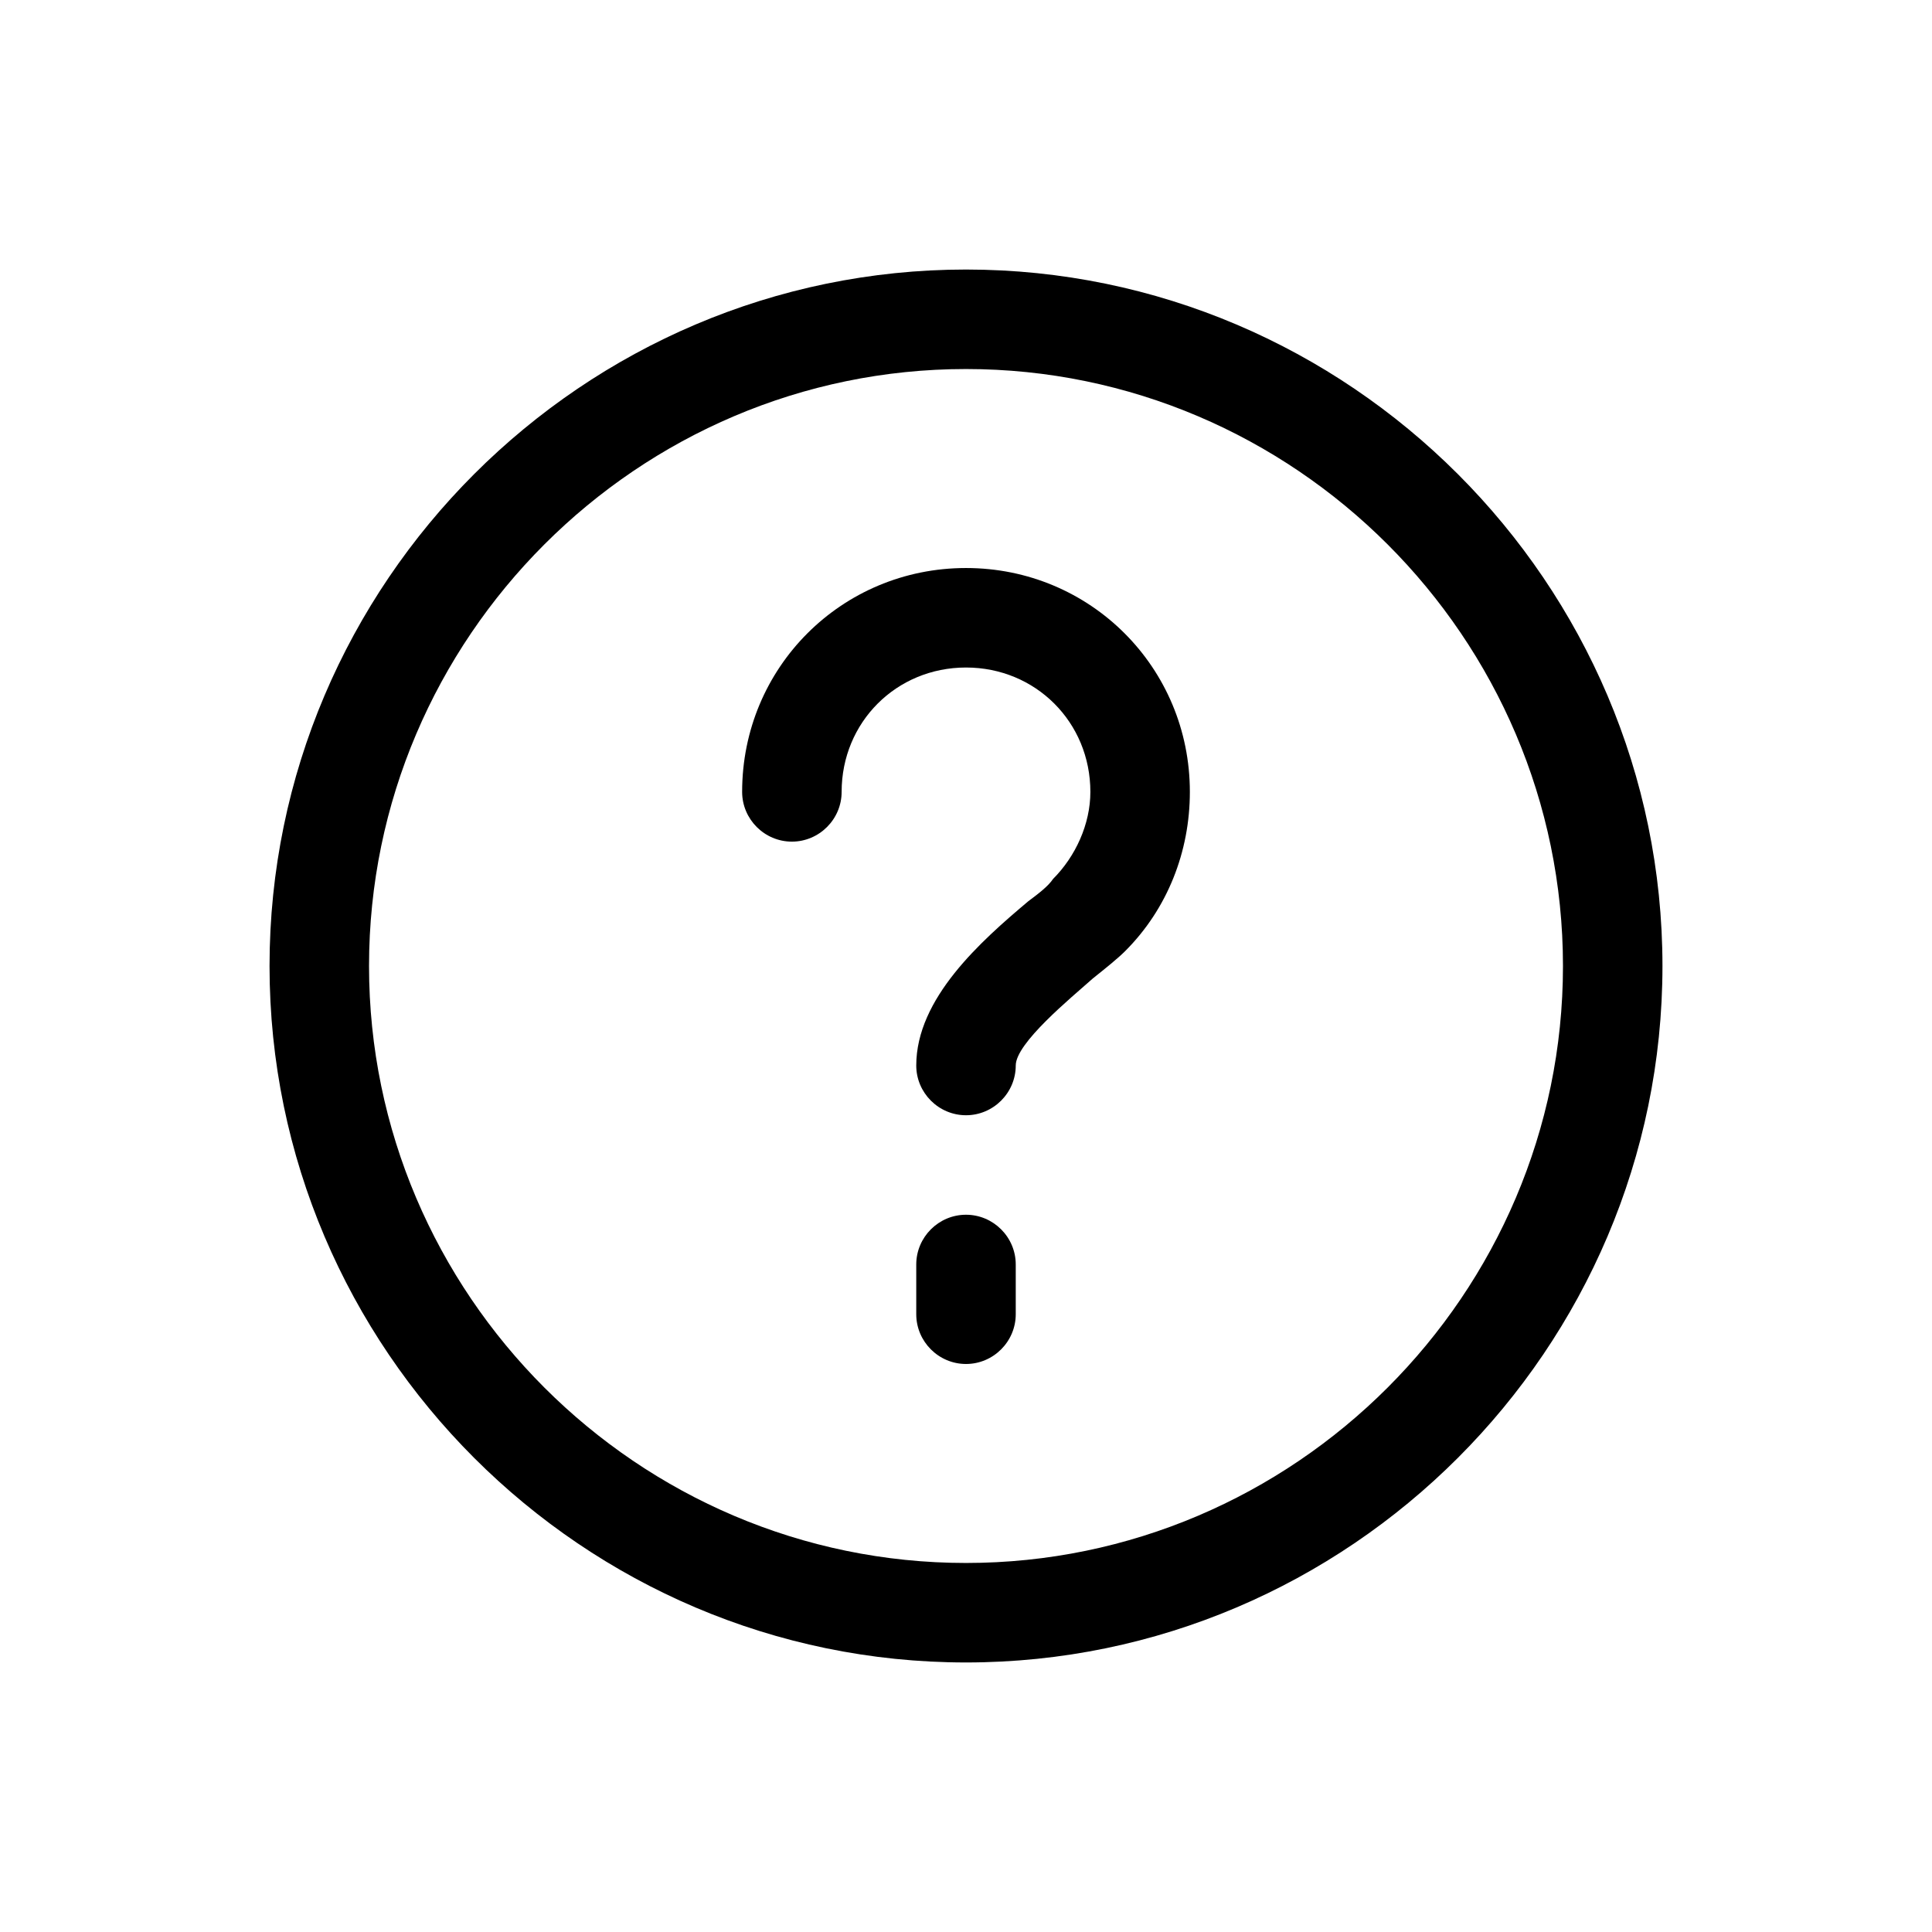
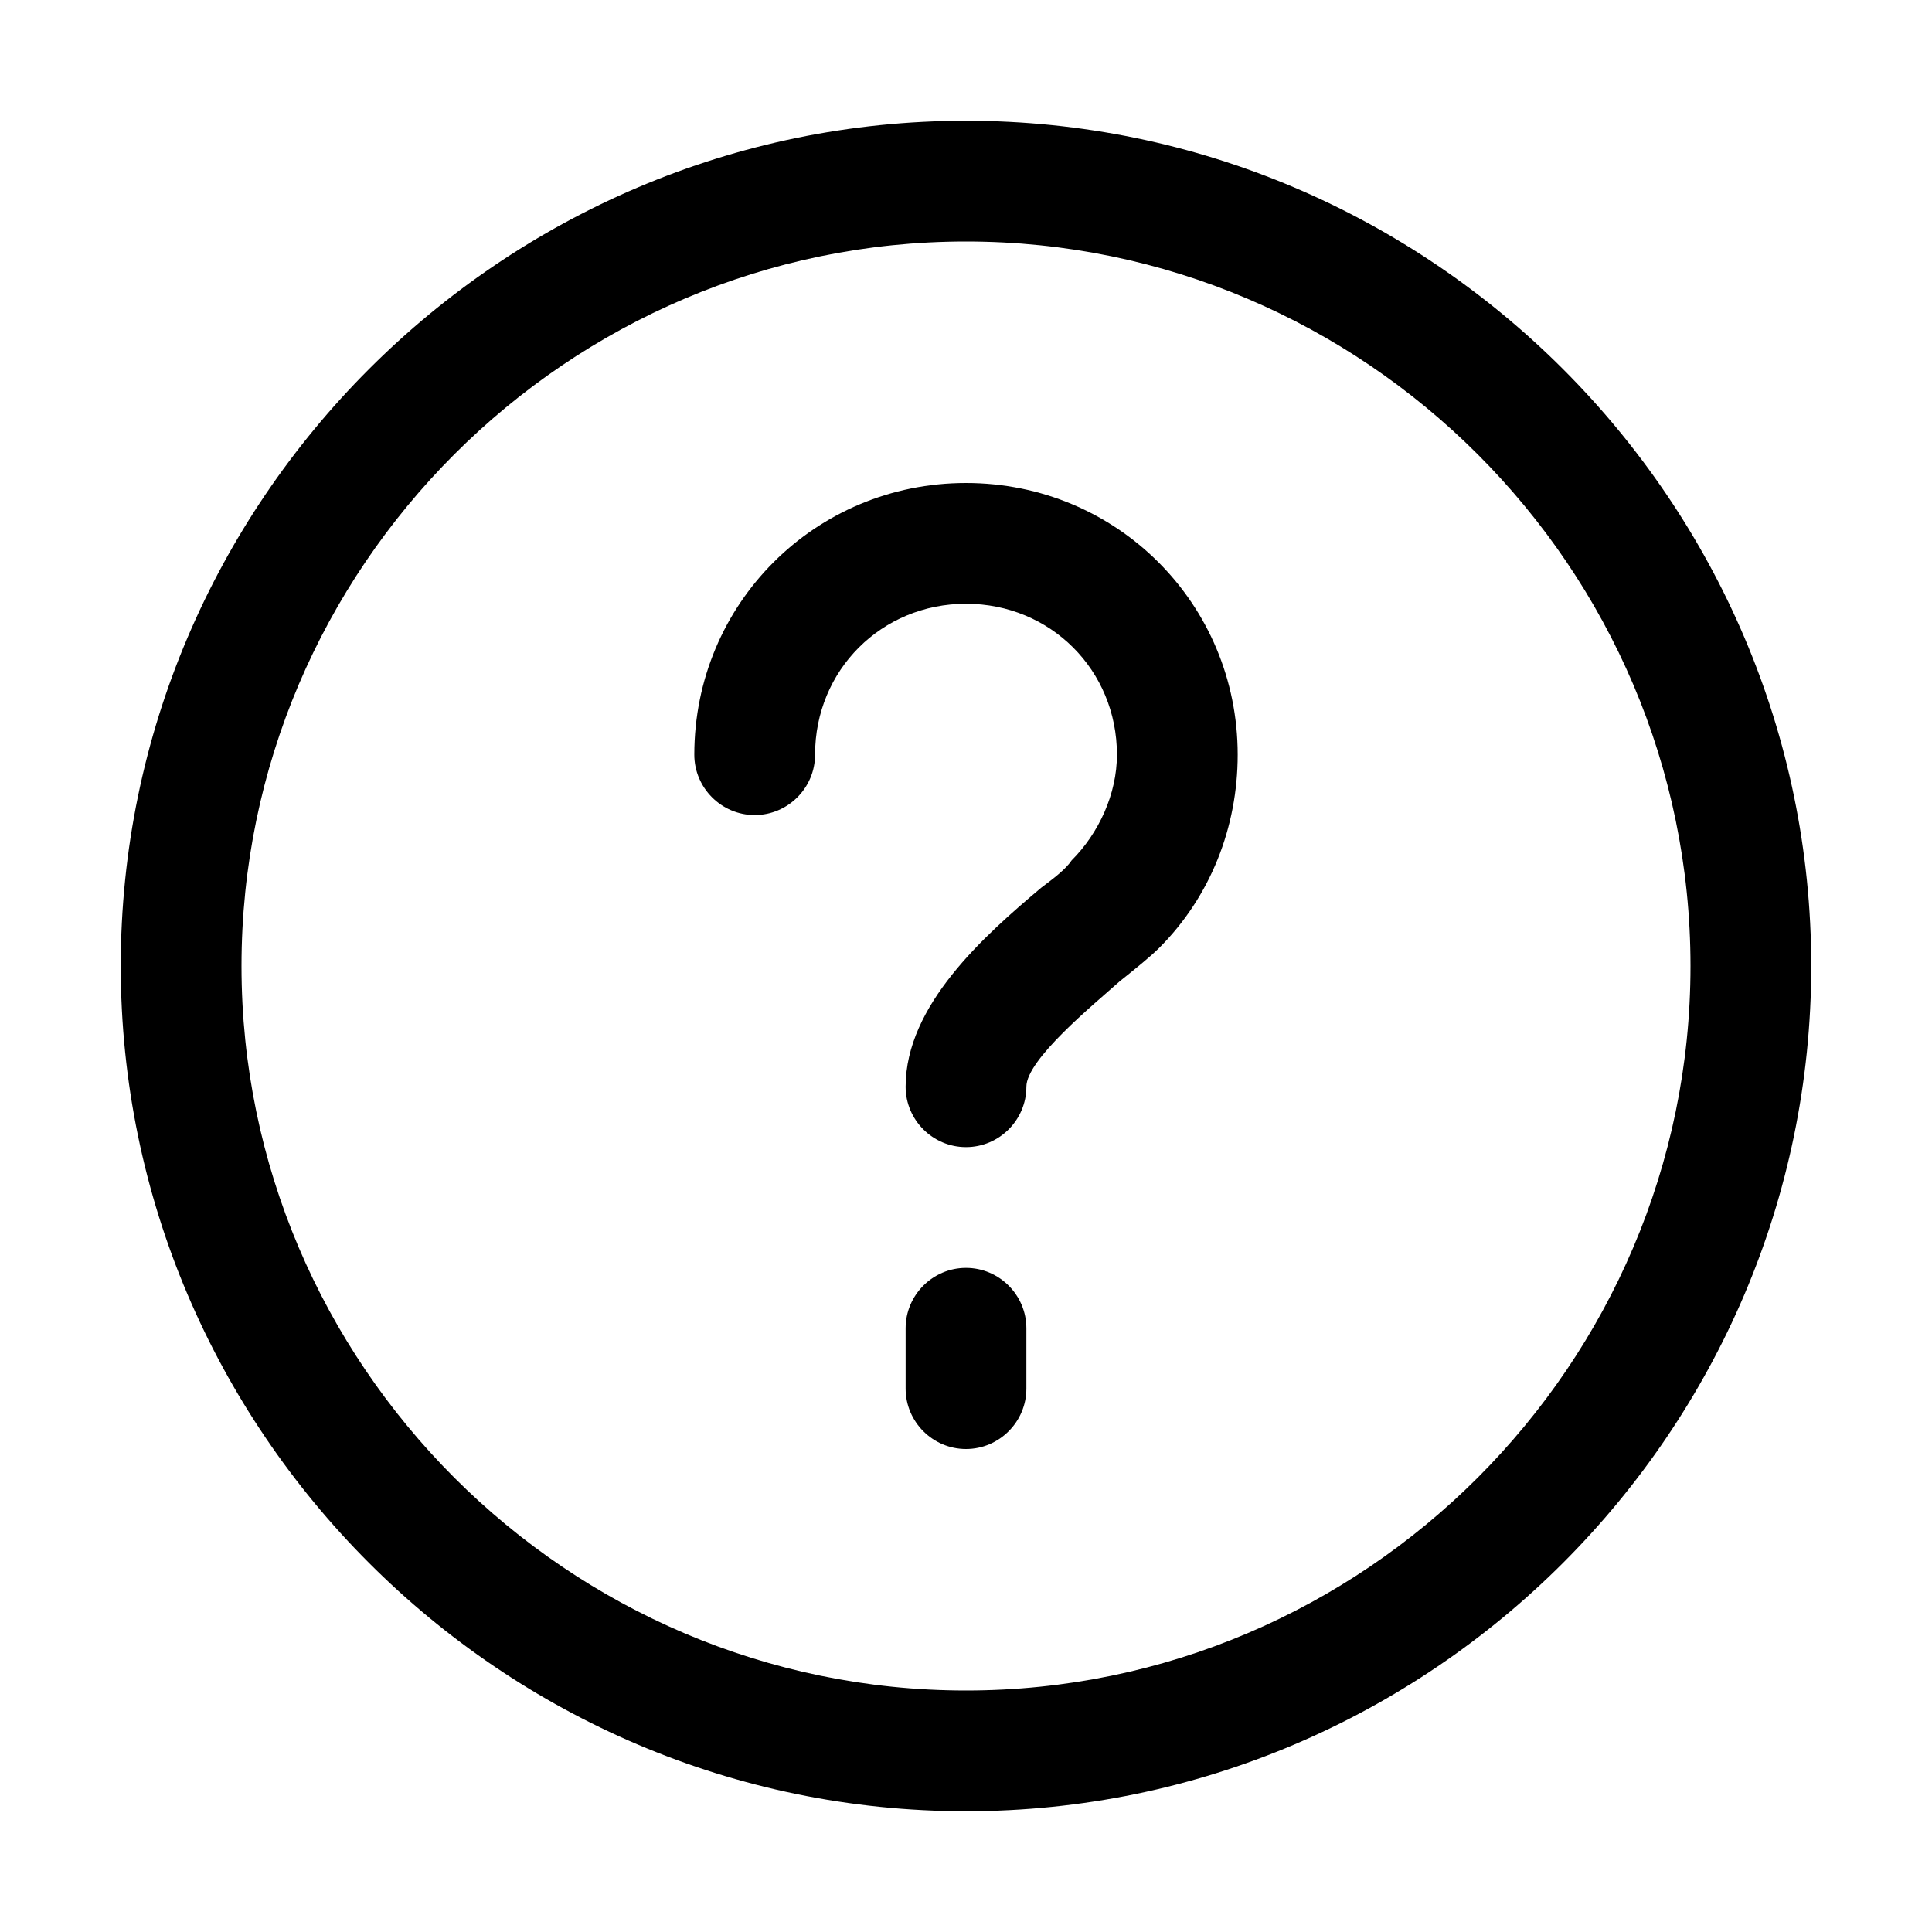
<svg xmlns="http://www.w3.org/2000/svg" class="icon" viewBox="0 0 1024 1024" width="200" height="200">
  <defs>
    <style />
  </defs>
-   <path d="M512 881.14c-203.027 0-369.14-166.113-369.14-369.14S308.972 142.86 512 142.86 881.14 308.972 881.14 512 715.028 881.14 512 881.14zm0-685.546c-174.023 0-316.406 142.383-316.406 316.406S337.977 828.406 512 828.406 828.406 686.023 828.406 512 686.023 195.594 512 195.594z" />
-   <path d="M512 591.102c-14.502 0-26.367-11.866-26.367-26.368 0-35.595 34.277-65.918 59.326-87.011 5.273-3.955 10.547-7.91 13.184-11.866 11.865-11.865 19.775-29.003 19.775-46.142 0-36.914-29.004-65.918-65.918-65.918s-65.918 29.004-65.918 65.918c0 14.502-11.865 26.367-26.367 26.367s-26.367-11.865-26.367-26.367c0-65.918 52.734-118.652 118.652-118.652s118.652 52.734 118.652 118.652c0 31.64-11.865 61.963-34.277 84.375-3.955 3.955-10.547 9.228-17.139 14.502-11.865 10.547-40.869 34.277-40.869 46.142 0 14.502-11.865 26.368-26.367 26.368zm0 131.836c-14.502 0-26.367-11.866-26.367-26.368v-26.367c0-14.502 11.865-26.367 26.367-26.367s26.367 11.865 26.367 26.367v26.367c0 14.502-11.865 26.367-26.367 26.367z" />
+   <path d="M512 960C265.6 960 64 758.4 64 512S265.6 64 512 64s448 201.6 448 448-201.6 448-448 448zm0-832c-211.2 0-384 172.8-384 384s172.8 384 384 384 384-172.8 384-384-172.8-384-384-384z" />
+   <path d="M512 608c-17.6 0-32-14.4-32-32 0-43.2 41.6-80 72-105.6 6.4-4.8 12.8-9.6 16-14.4 14.4-14.4 24-35.2 24-56 0-44.8-35.2-80-80-80s-80 35.2-80 80c0 17.6-14.4 32-32 32s-32-14.4-32-32c0-80 64-144 144-144s144 64 144 144c0 38.4-14.4 75.2-41.6 102.4-4.8 4.8-12.8 11.2-20.8 17.6-14.4 12.8-49.6 41.6-49.6 56 0 17.6-14.4 32-32 32zm0 160c-17.6 0-32-14.4-32-32v-32c0-17.6 14.4-32 32-32s32 14.4 32 32v32c0 17.6-14.4 32-32 32z" />
</svg>
